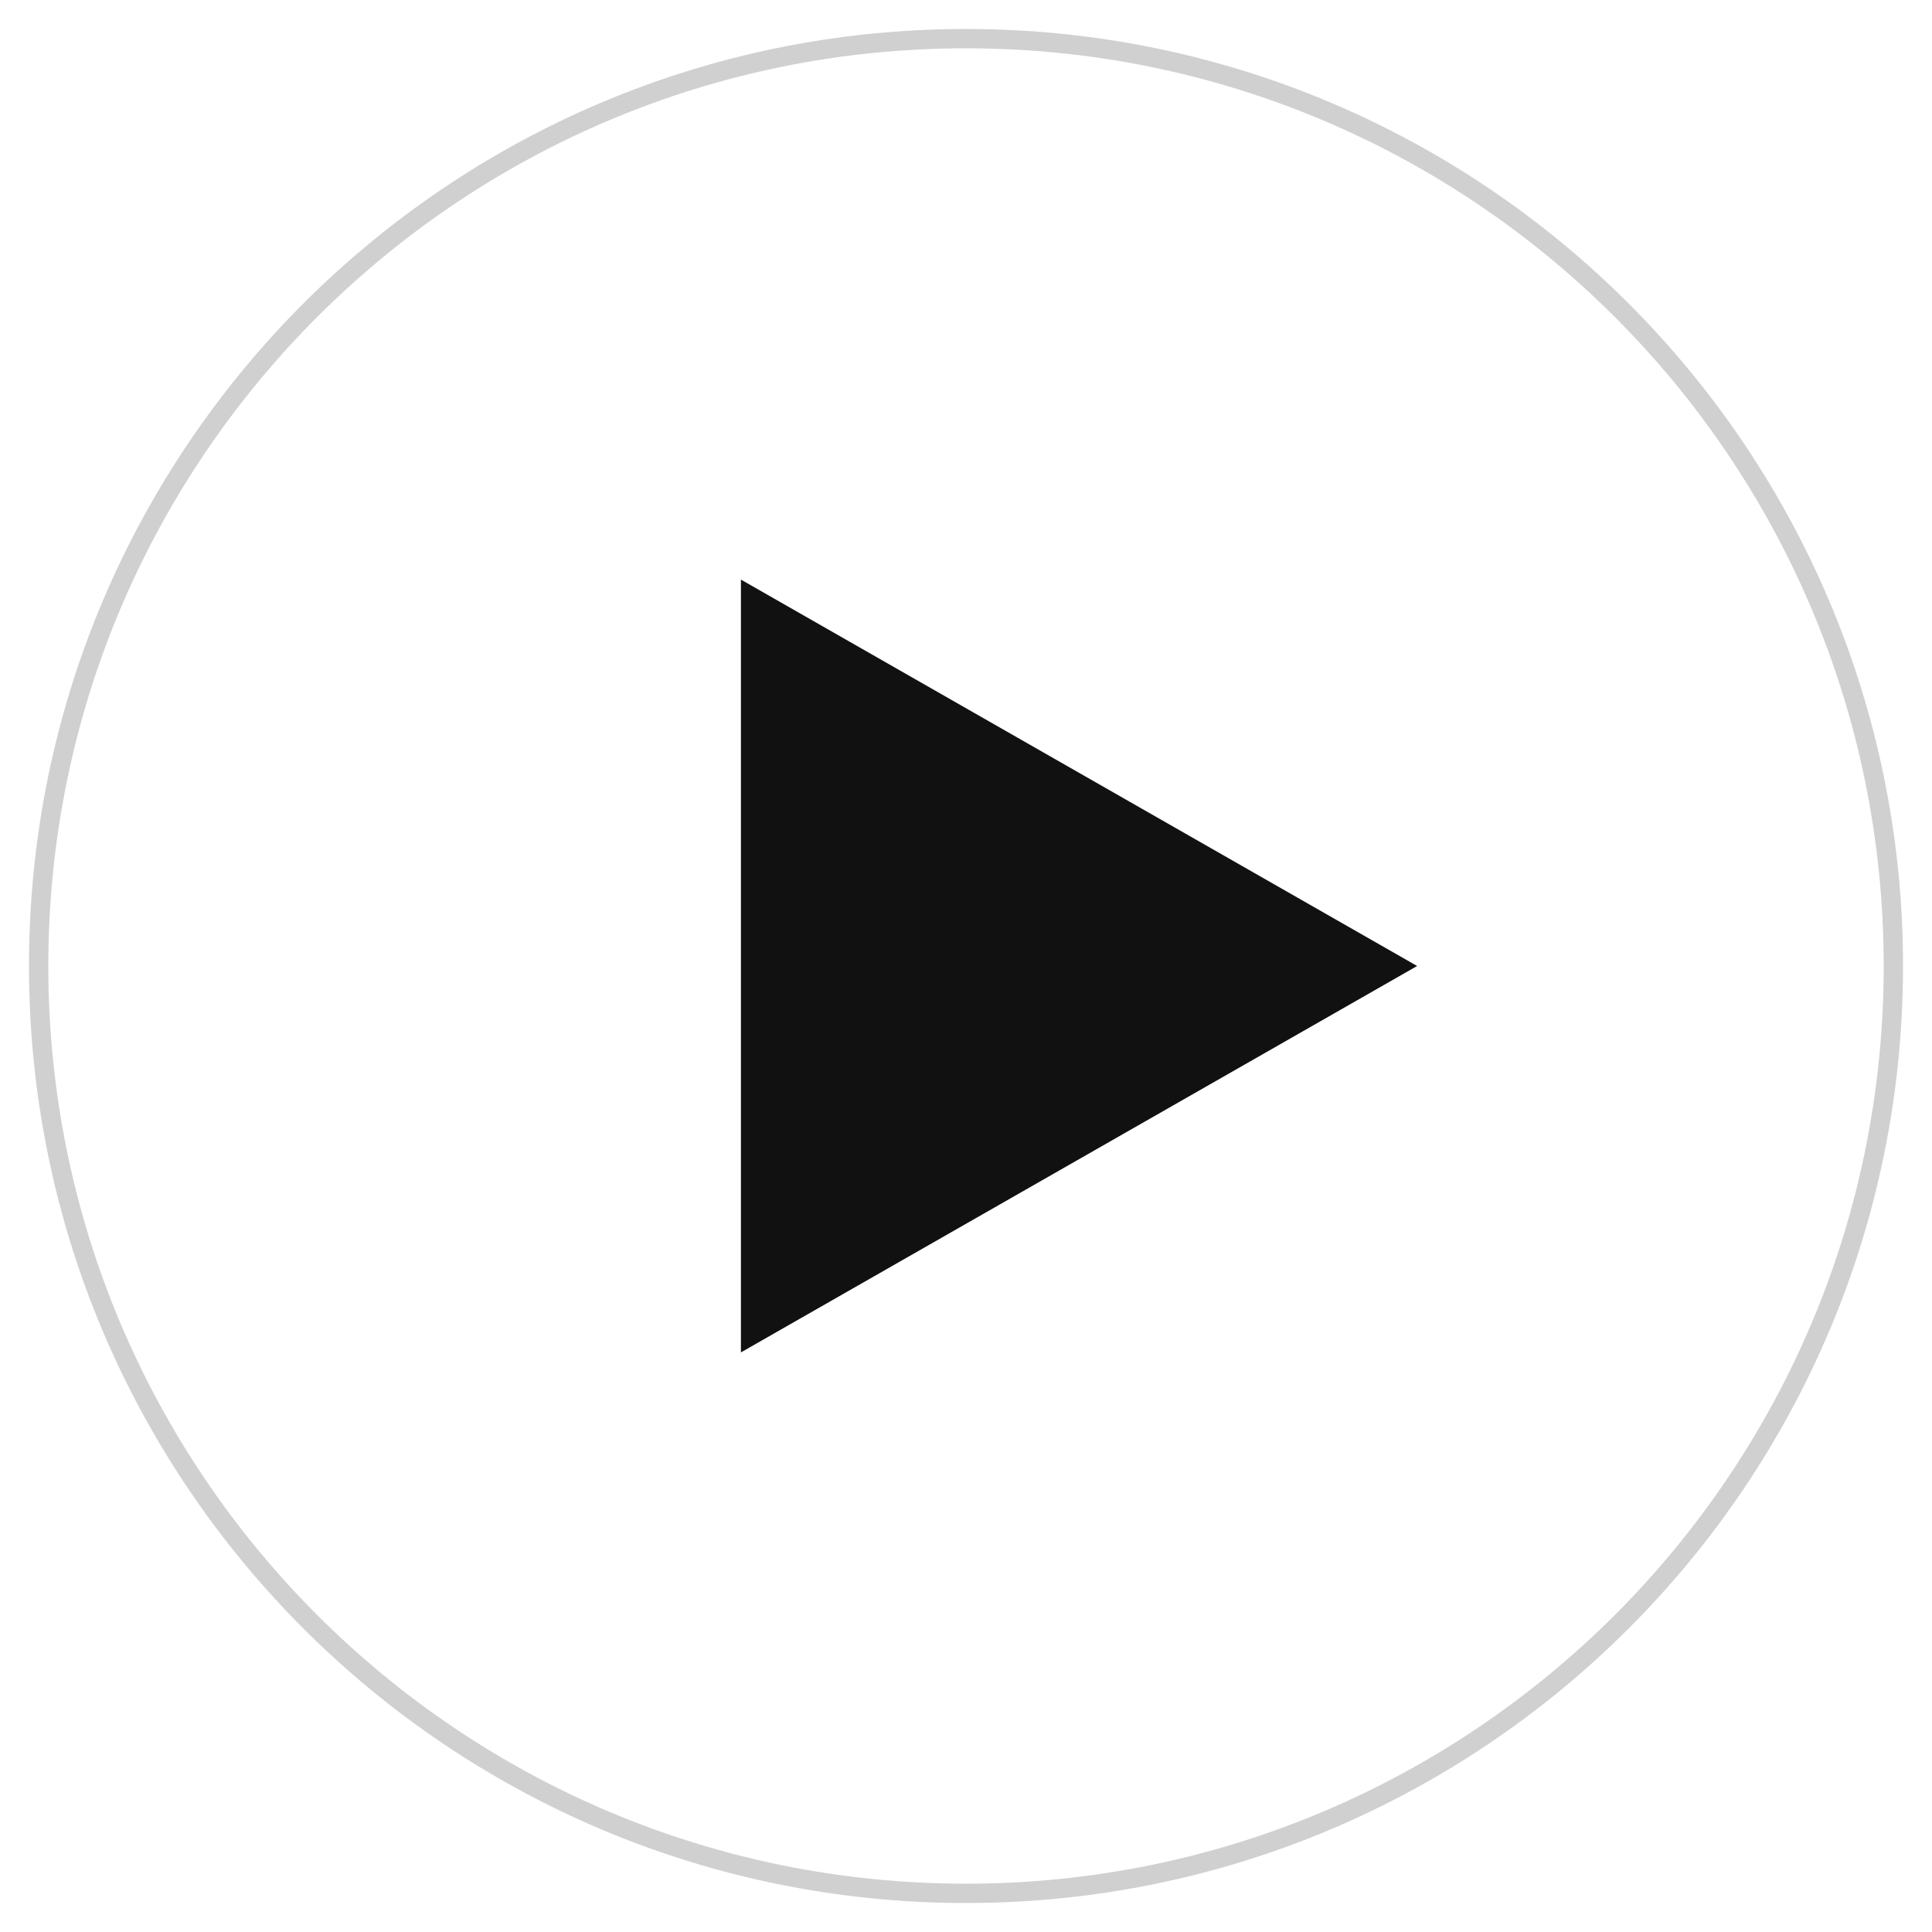
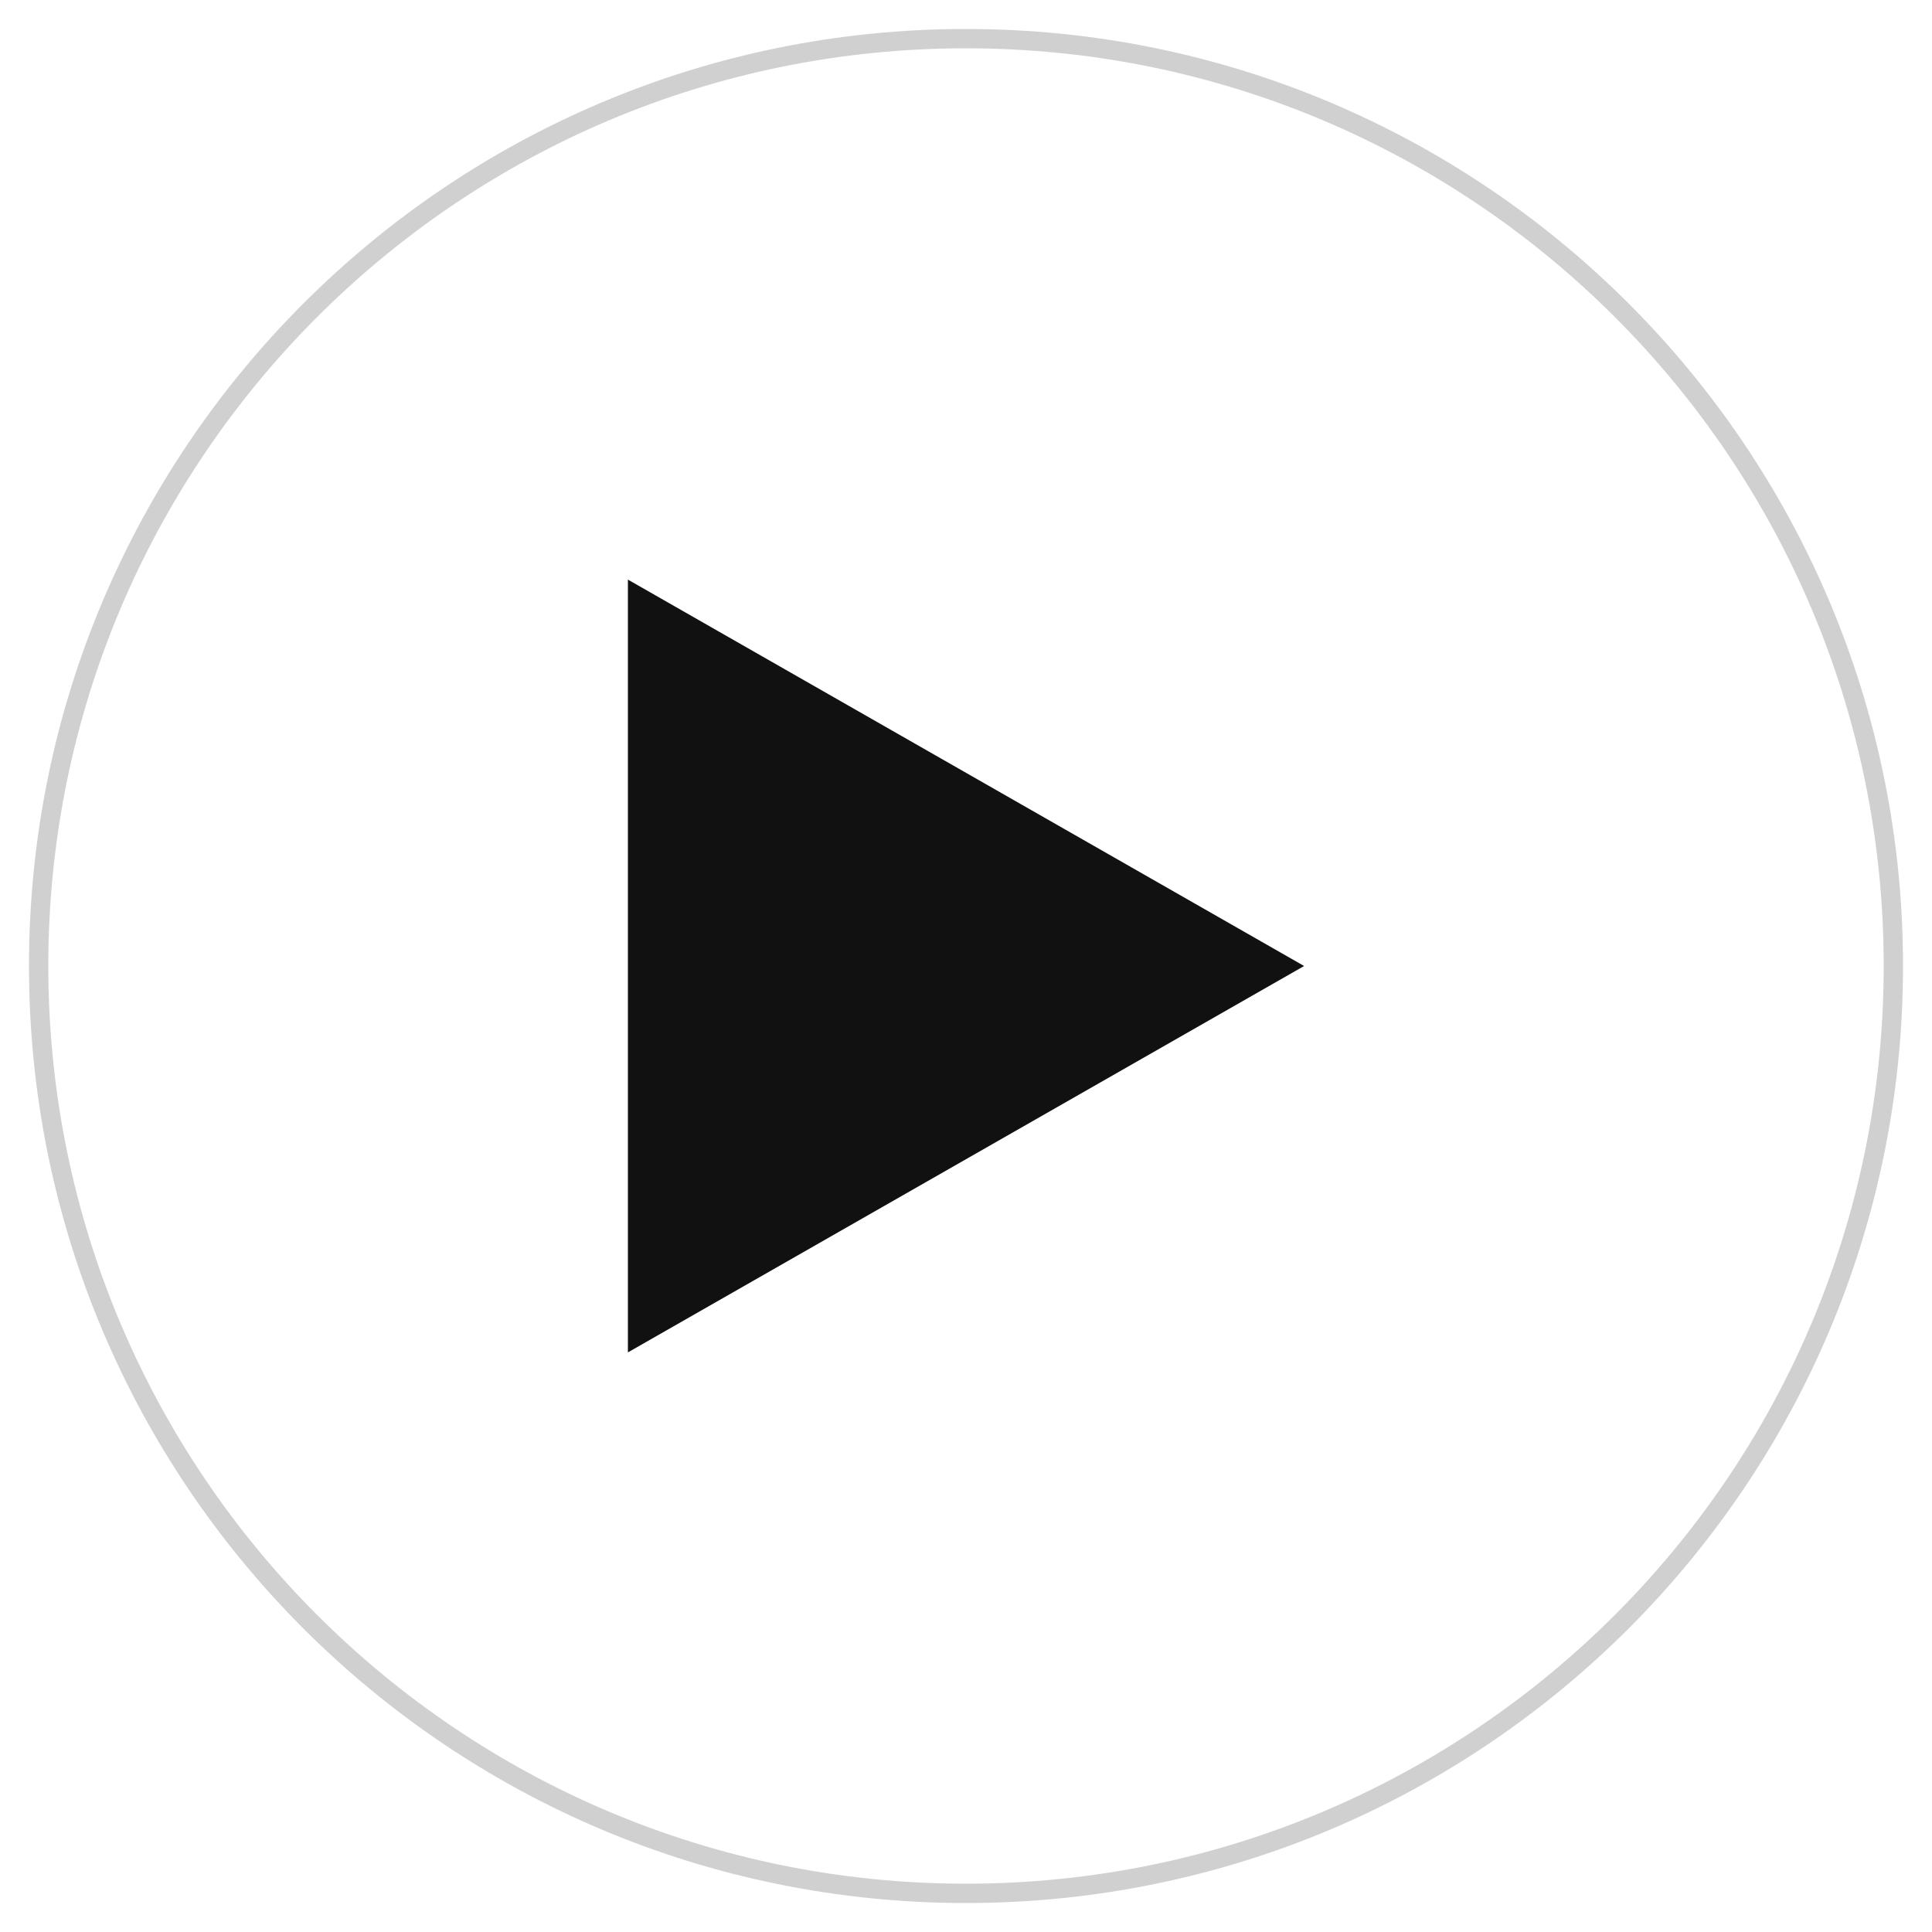
<svg xmlns="http://www.w3.org/2000/svg" width="200" height="200" viewBox="0 0 200 200">
  <rect width="100%" height="100%" fill="white" />
  <circle cx="100" cy="100" r="96" fill="none" stroke="#d0d0d0" stroke-width="2" />
-   <polygon points="76.7,60.0 146.7,100.0 76.7,140.0" fill="#111" />
+   <polygon points="65.0,60.0 135.0,100.0 65.0,140.0" fill="#111" />
</svg>
